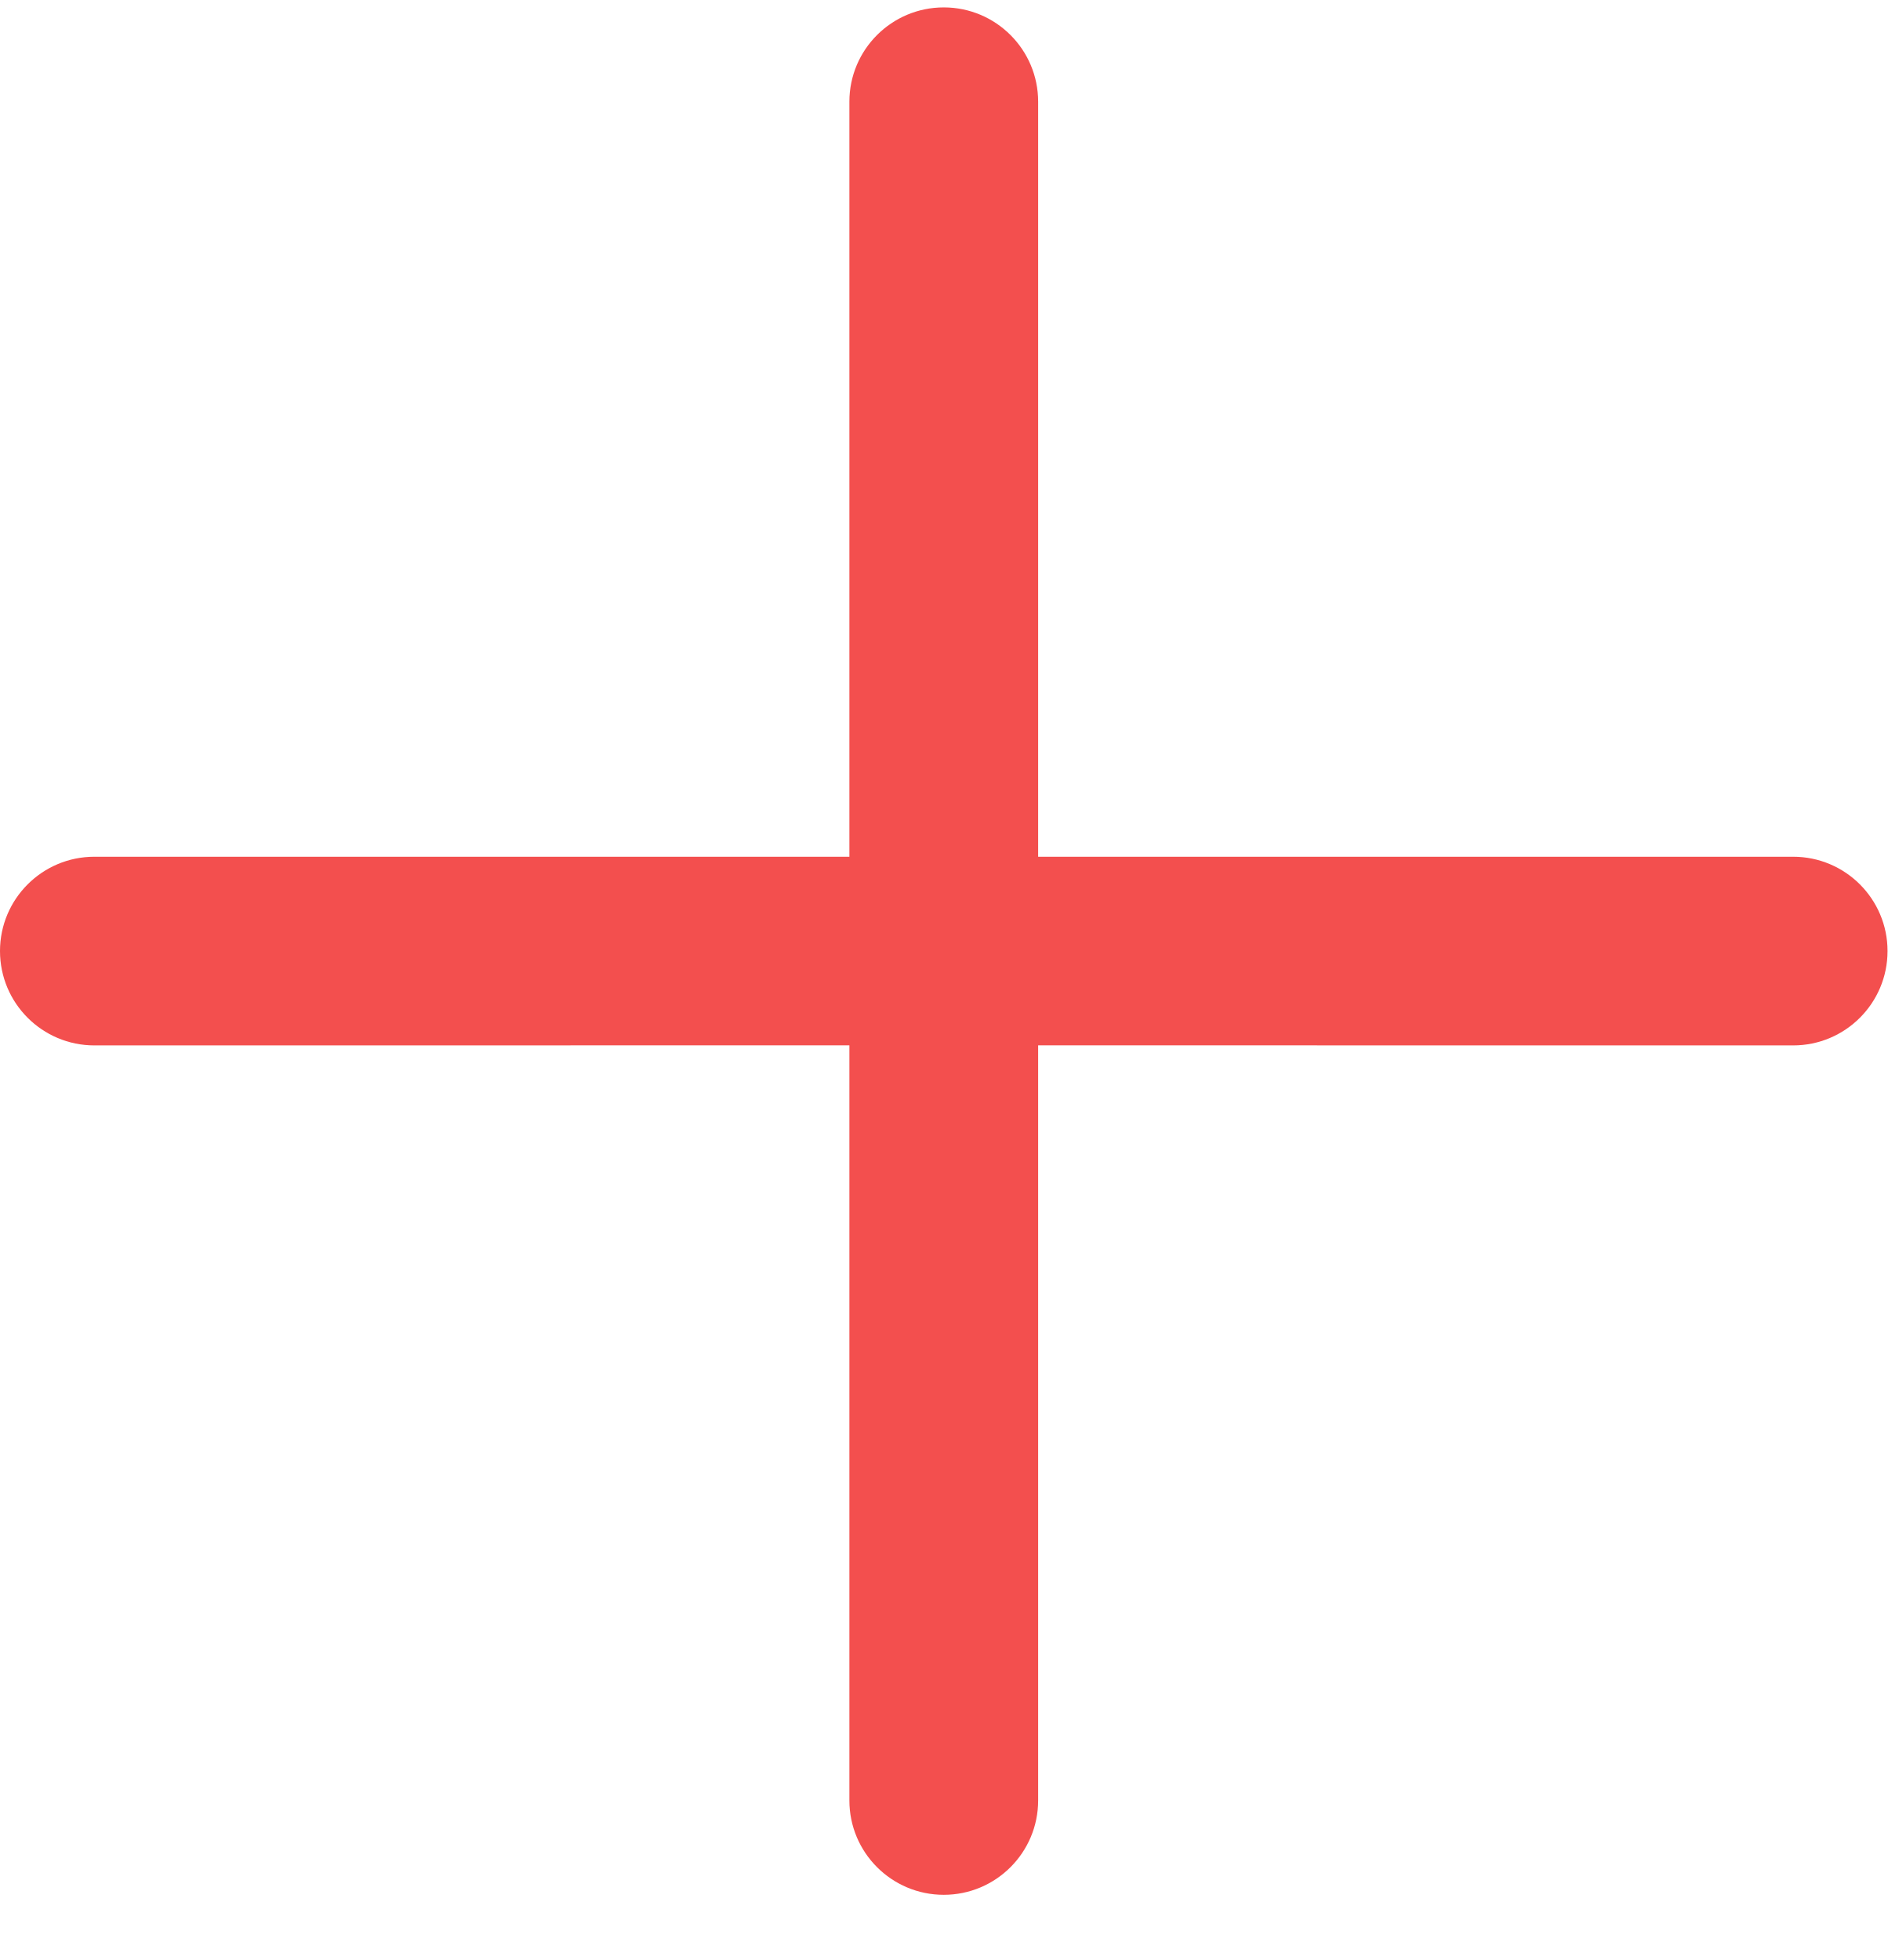
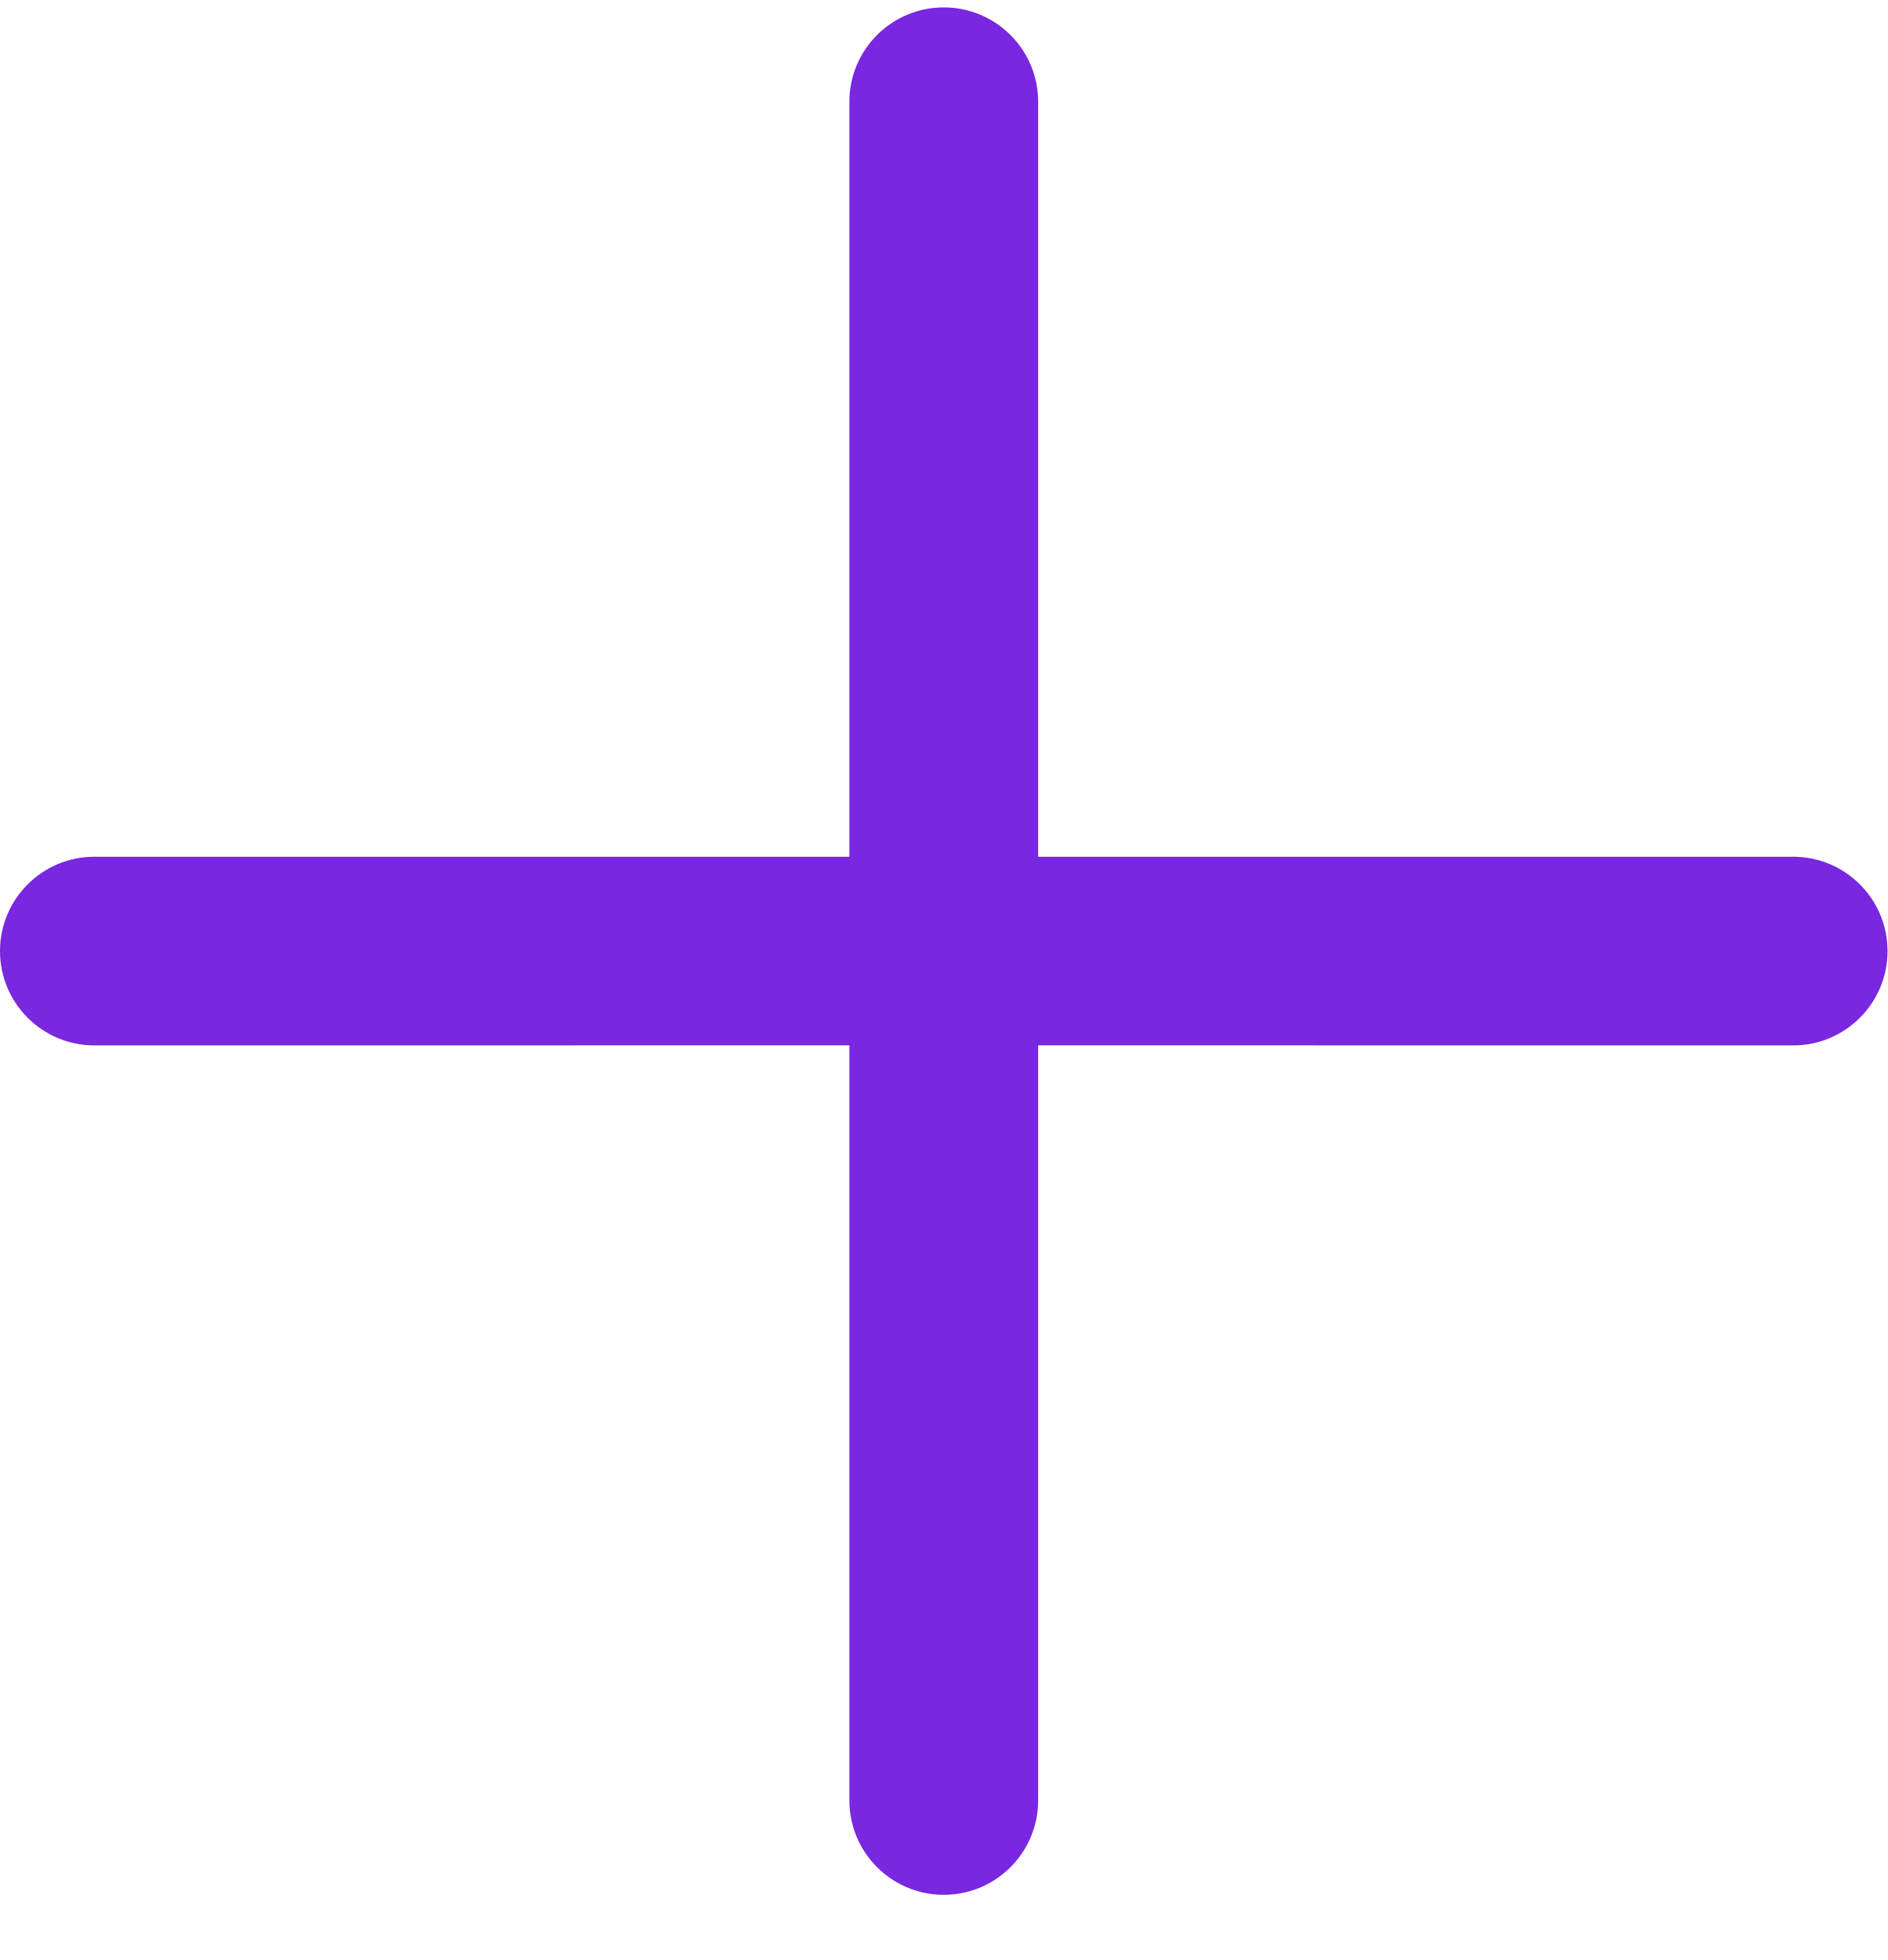
<svg xmlns="http://www.w3.org/2000/svg" width="26" height="27" viewBox="0 0 26 27" fill="none">
-   <path d="M13 0.102C13.718 0.102 14.3 0.684 14.3 1.401L14.3 11.802L24.7 11.802C25.418 11.802 26 12.384 26 13.101C26 13.819 25.418 14.401 24.7 14.401L14.3 14.4L14.3 24.802C14.3 25.52 13.718 26.102 13 26.102C12.282 26.102 11.7 25.52 11.7 24.802L11.7 14.4L1.3 14.401C0.582 14.401 0 13.819 0 13.101C0 12.384 0.582 11.802 1.3 11.802L11.7 11.802L11.7 1.401C11.7 0.684 12.282 0.102 13 0.102Z" fill="#F34F4E" />
+   <path d="M13 0.102C13.718 0.102 14.3 0.684 14.3 1.401L14.3 11.802L24.7 11.802C25.418 11.802 26 12.384 26 13.101C26 13.819 25.418 14.401 24.7 14.401L14.3 14.4L14.3 24.802C14.3 25.52 13.718 26.102 13 26.102C12.282 26.102 11.7 25.52 11.7 24.802L11.7 14.4L1.3 14.401C0.582 14.401 0 13.819 0 13.101C0 12.384 0.582 11.802 1.3 11.802L11.7 11.802L11.7 1.401C11.7 0.684 12.282 0.102 13 0.102Z" fill="#7927E0" />
</svg>
